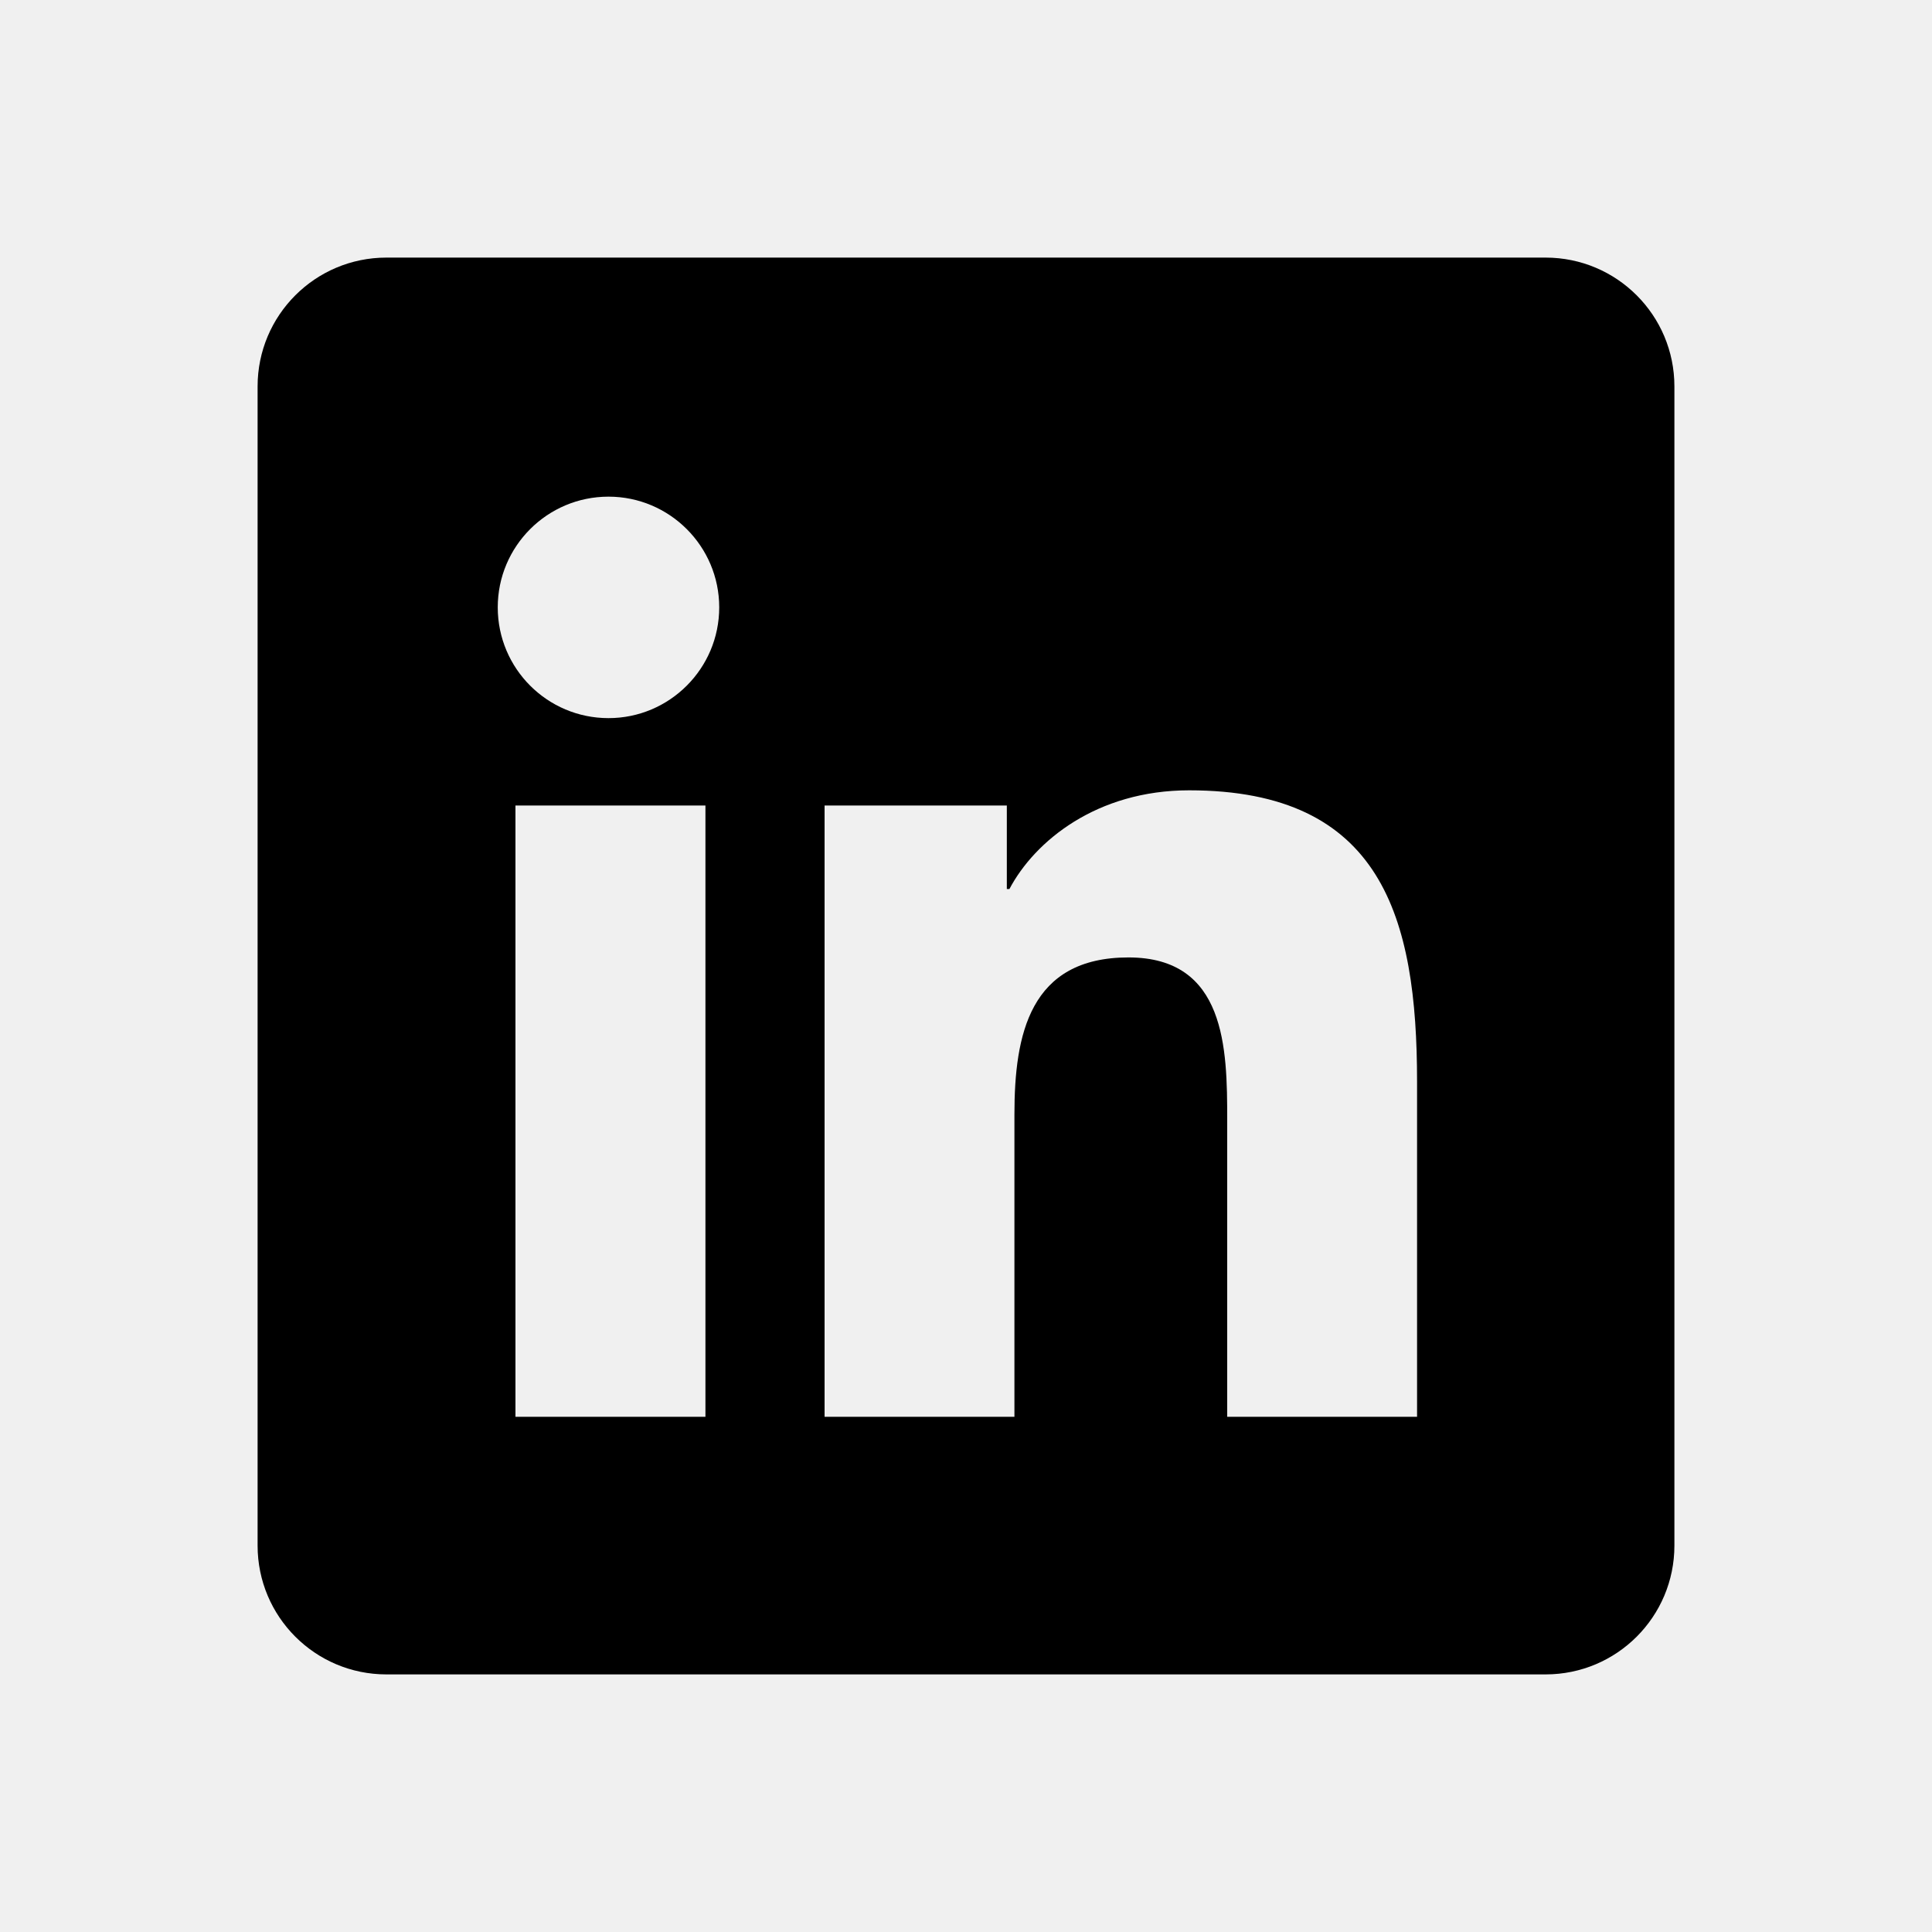
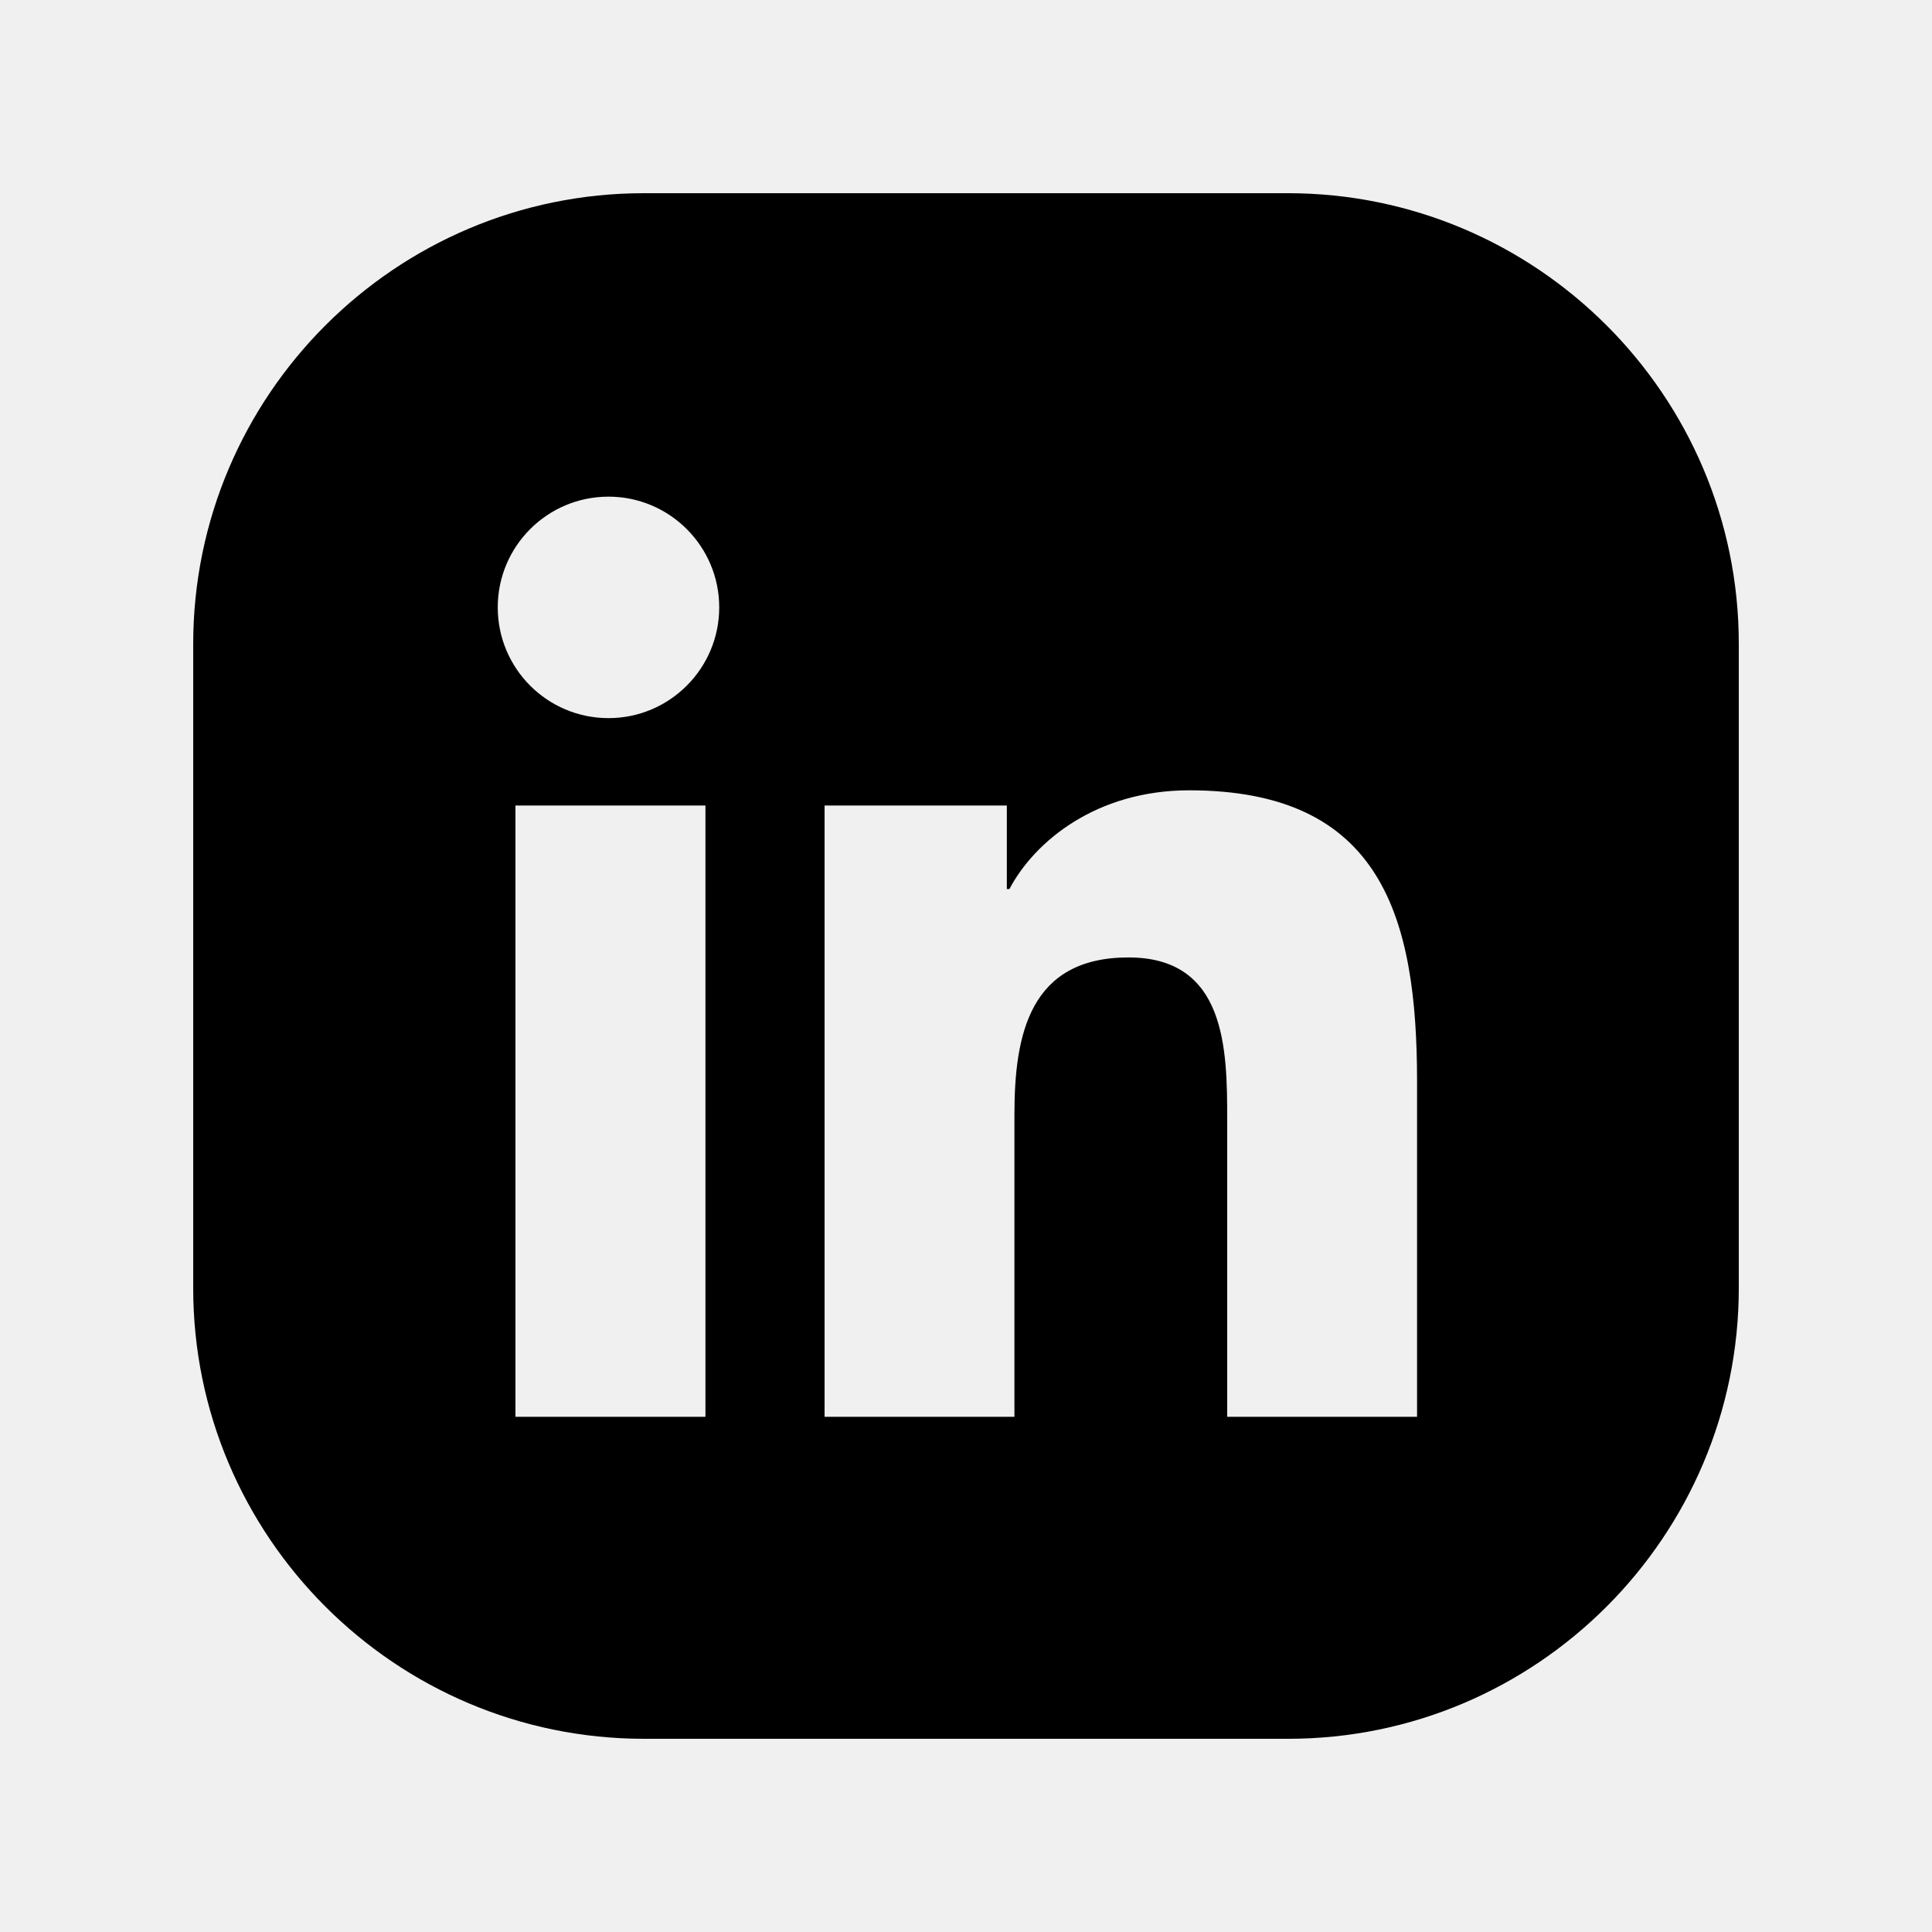
- <svg xmlns="http://www.w3.org/2000/svg" fill="#000000" viewBox="0 0 30 30" width="30px" height="30px">
-   <path d="M24,4H6C4.895,4,4,4.895,4,6v18c0,1.105,0.895,2,2,2h18c1.105,0,2-0.895,2-2V6C26,4.895,25.105,4,24,4z M10.954,22h-2.95 v-9.492h2.95V22z M9.449,11.151c-0.951,0-1.72-0.771-1.72-1.72c0-0.949,0.77-1.719,1.72-1.719c0.948,0,1.719,0.771,1.719,1.719 C11.168,10.38,10.397,11.151,9.449,11.151z M22.004,22h-2.948v-4.616c0-1.101-0.02-2.517-1.533-2.517 c-1.535,0-1.771,1.199-1.771,2.437V22h-2.948v-9.492h2.83v1.297h0.04c0.394-0.746,1.356-1.533,2.791-1.533 c2.987,0,3.539,1.966,3.539,4.522V22z" />
+ <svg xmlns="http://www.w3.org/2000/svg" width="30" height="30" viewBox="0 0 30 30" fill="none">
+   <g clip-path="url(#clip0_263_6)">
+     <path fill-rule="evenodd" clip-rule="evenodd" d="M9.998 3C6.139 3 3 6.142 3 10.002V20.002C3 23.861 6.142 27 10.002 27H20.002C23.861 27 27 23.858 27 19.998V9.998C27 6.139 23.858 3 19.998 3H9.998ZM7.729 9.431C7.729 10.38 8.498 11.151 9.449 11.151C10.397 11.151 11.168 10.38 11.168 9.431C11.168 8.483 10.397 7.712 9.449 7.712C8.499 7.712 7.729 8.482 7.729 9.431ZM8.004 22H10.954V12.508H8.004V22ZM22.004 22H19.056V17.384C19.056 16.283 19.036 14.867 17.523 14.867C15.988 14.867 15.752 16.066 15.752 17.304V22H12.804V12.508H15.634V13.805H15.674C16.068 13.059 17.03 12.272 18.465 12.272C21.452 12.272 22.004 14.238 22.004 16.794V22Z" fill="black" />
+   </g>
+   <defs>
+     <clipPath id="clip0_263_6">
+       <rect width="30" height="30" fill="white" />
+     </clipPath>
+   </defs>
</svg>
